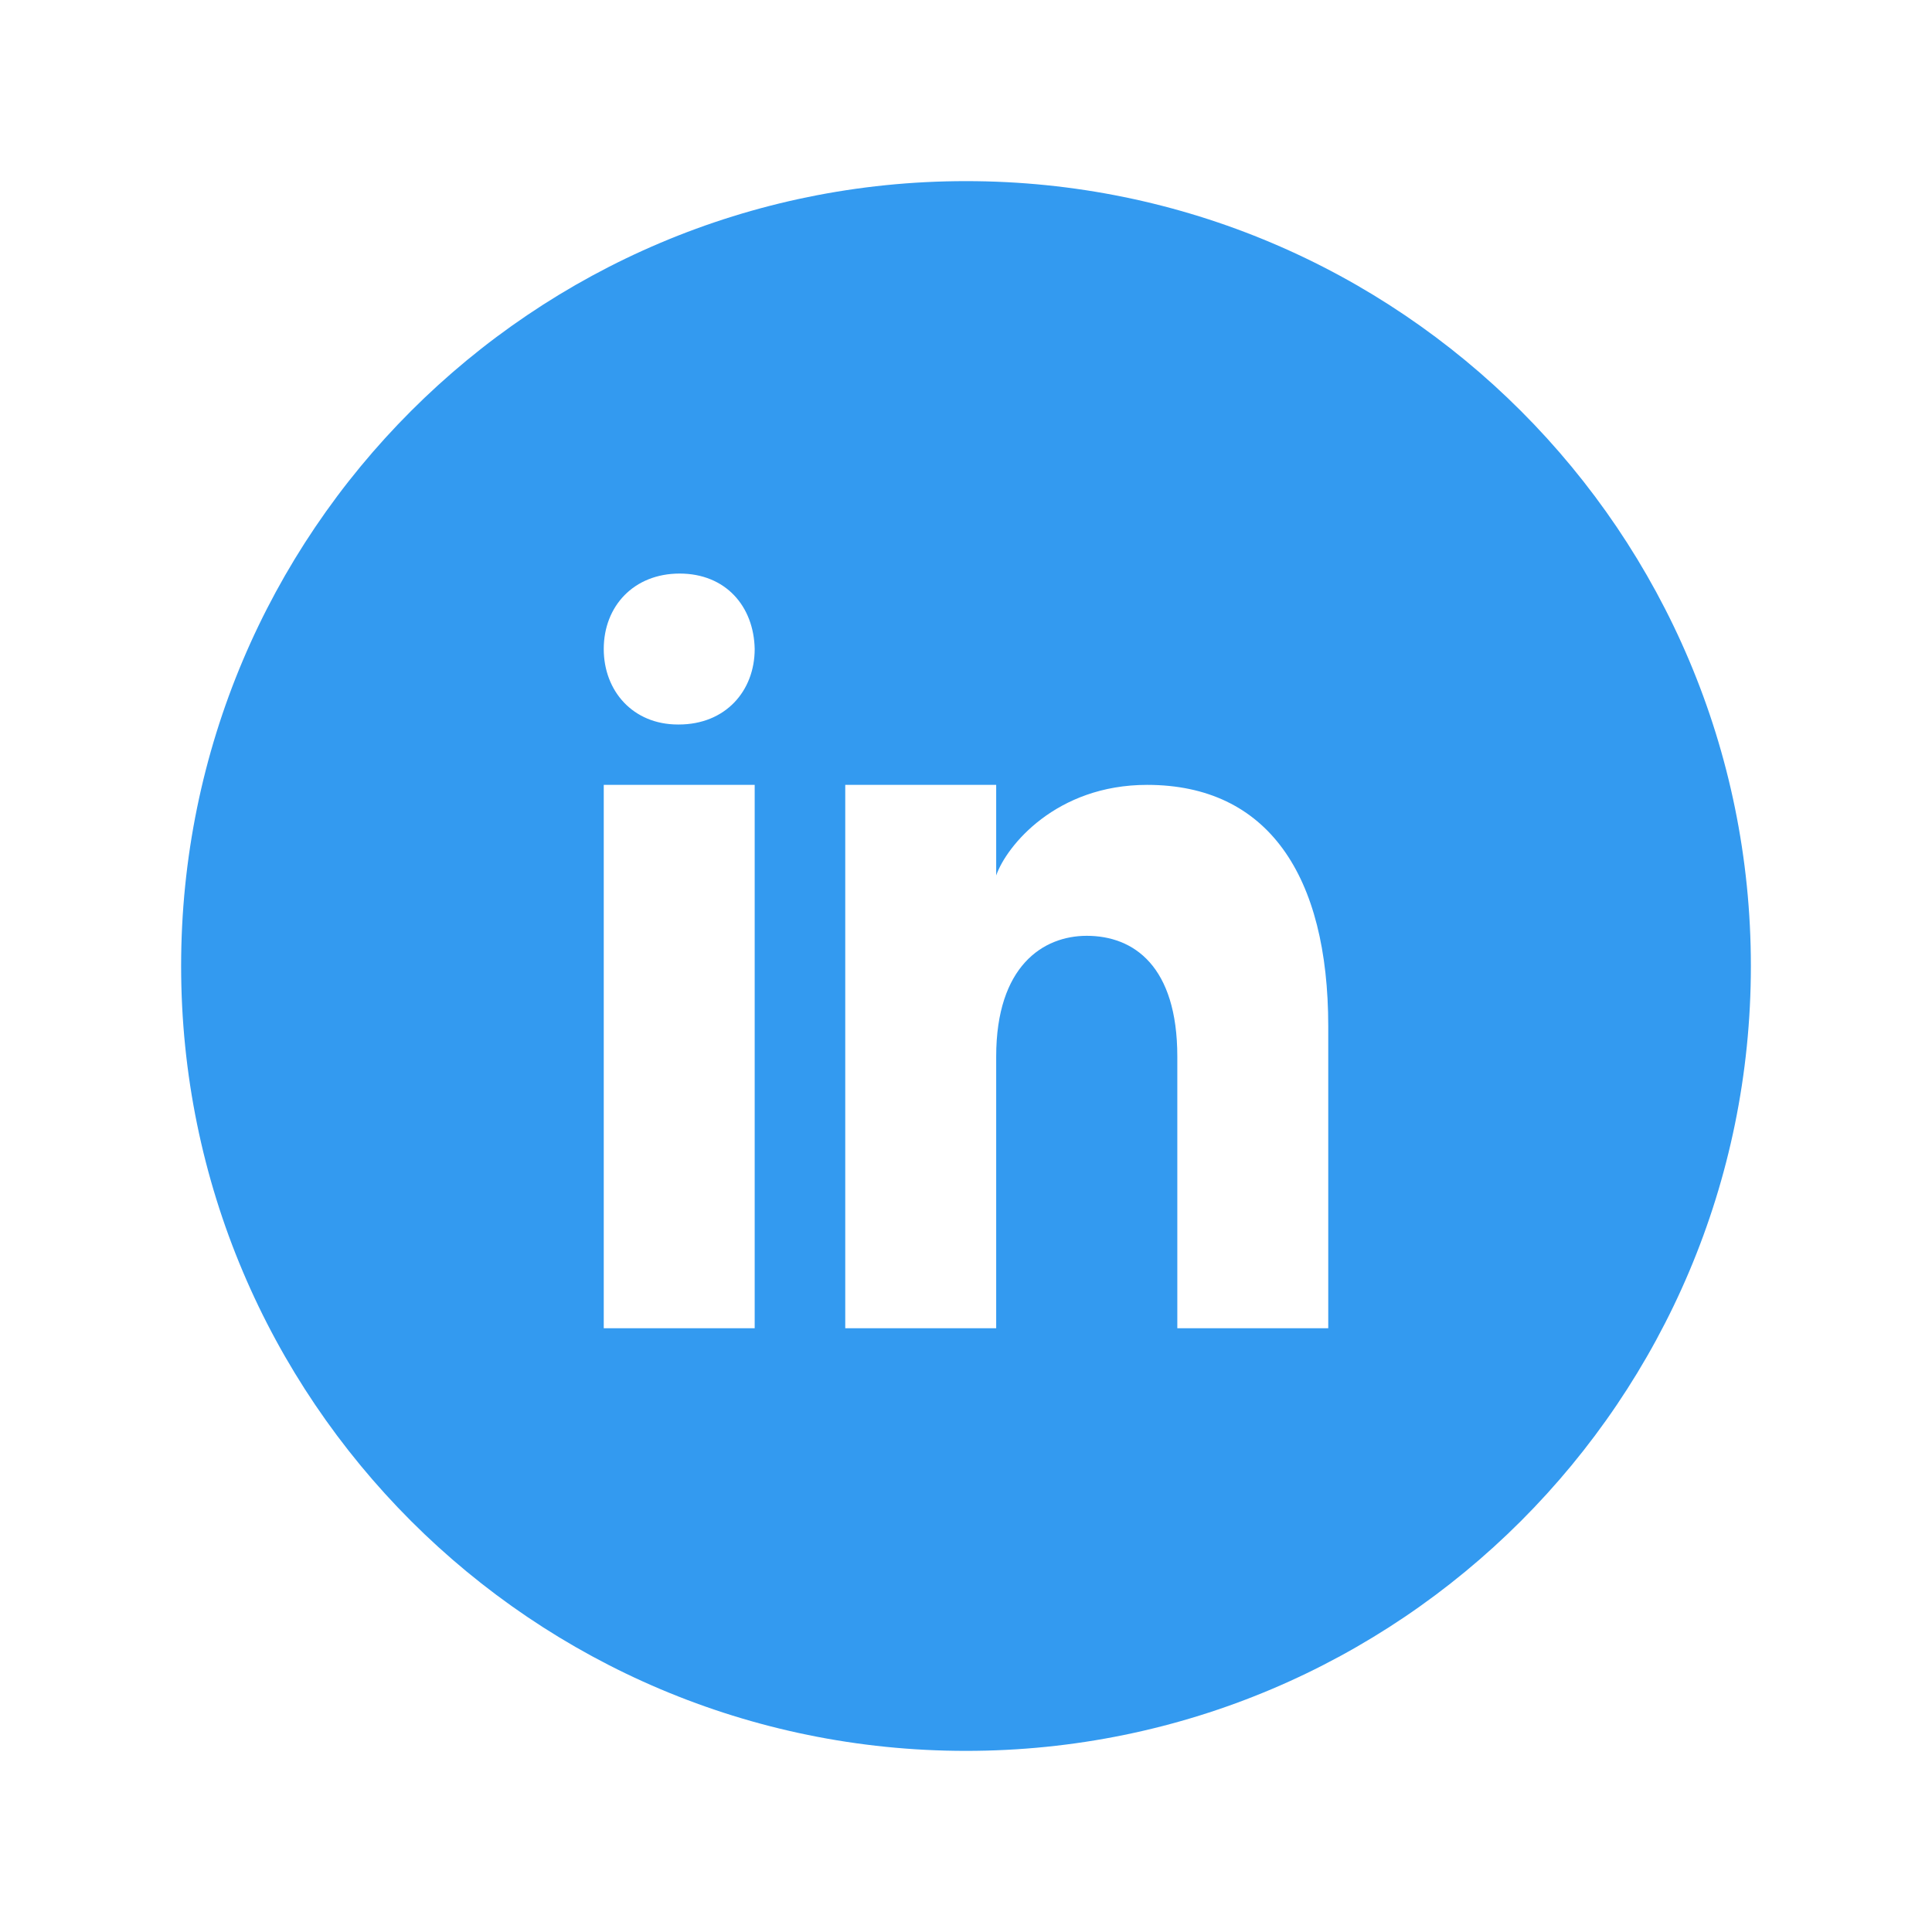
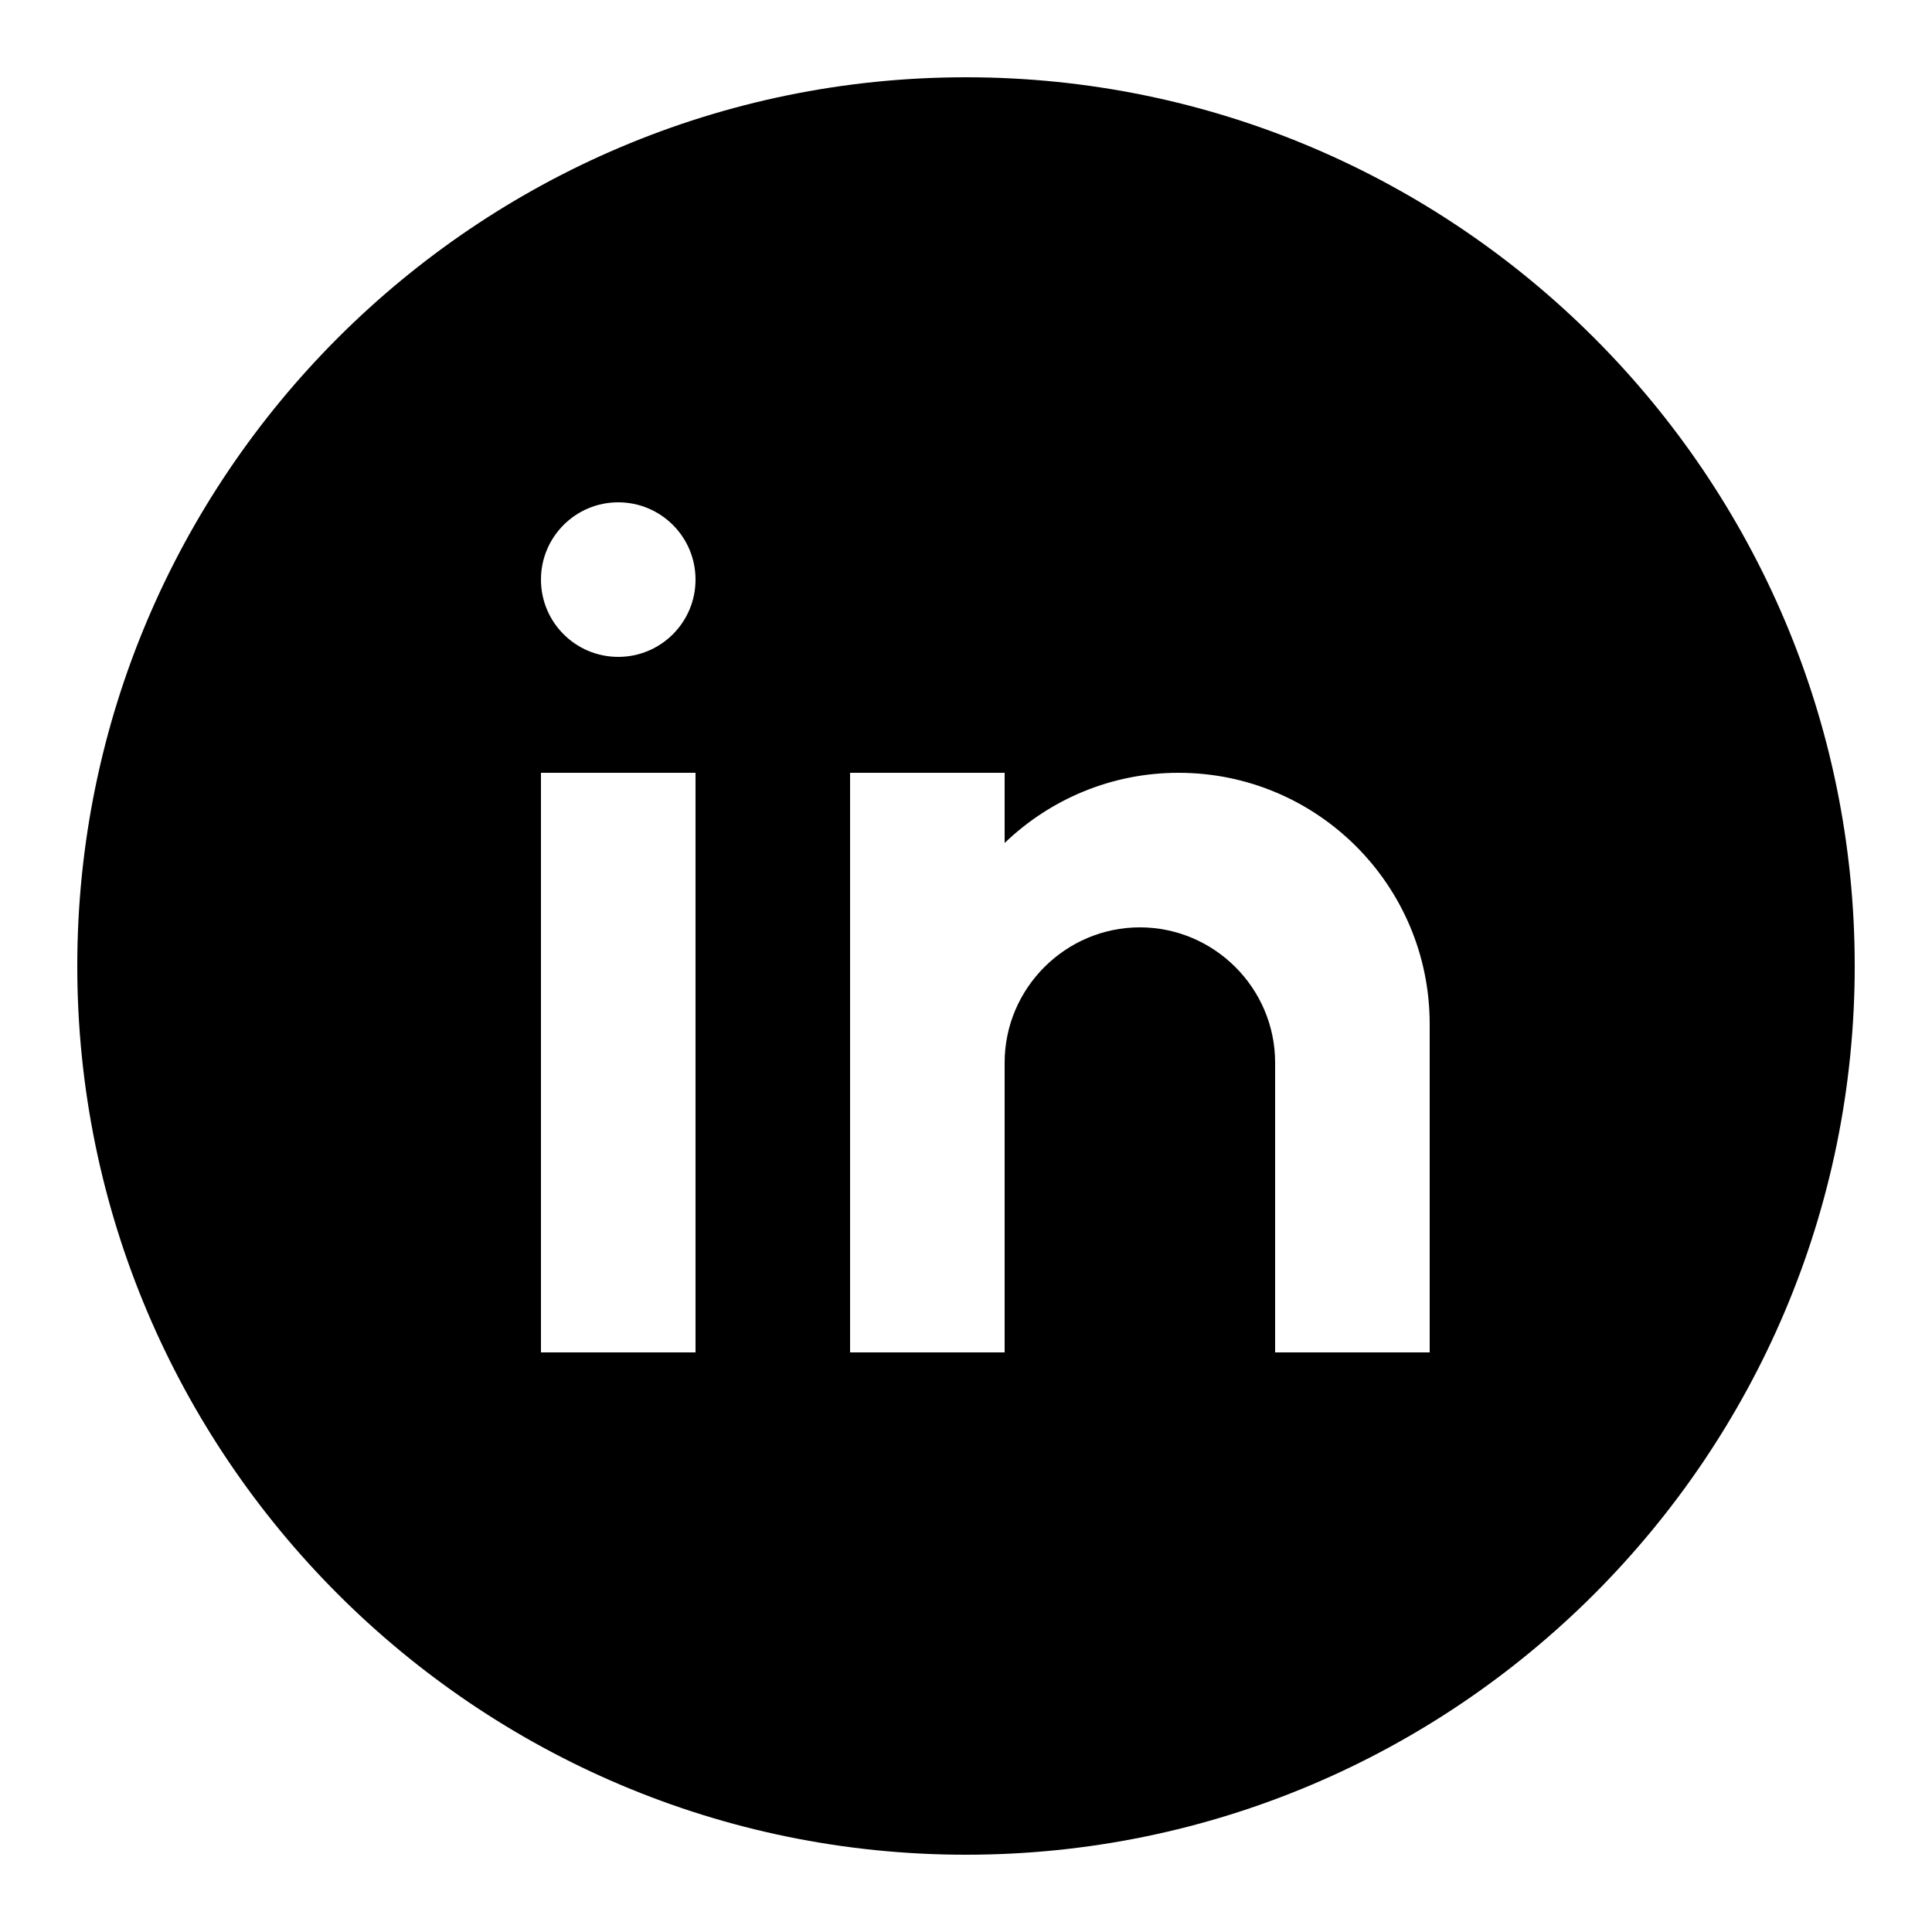
- <svg xmlns="http://www.w3.org/2000/svg" viewBox="0,0,256,256" width="42px" height="42px" fill-rule="nonzero">
-   <g fill="#339af0" fill-rule="nonzero" stroke="none" stroke-width="1" stroke-linecap="butt" stroke-linejoin="miter" stroke-miterlimit="10" stroke-dasharray="" stroke-dashoffset="0" font-family="none" font-weight="none" font-size="none" text-anchor="none" style="mix-blend-mode: normal">
-     <g transform="scale(4,4)">
-       <path d="M32,6c-14.359,0 -26,11.641 -26,26c0,14.359 11.641,26 26,26c14.359,0 26,-11.641 26,-26c0,-14.359 -11.641,-26 -26,-26zM25,44h-5v-18h5zM22.485,24h-0.028c-1.492,0 -2.457,-1.112 -2.457,-2.501c0,-1.419 0.995,-2.499 2.514,-2.499c1.521,0 2.458,1.08 2.486,2.499c0,1.388 -0.965,2.501 -2.515,2.501zM44,44h-5v-9c0,-3 -1.446,-4 -3,-4c-1.445,0 -3,1 -3,4v9h-5v-18h5v3c0.343,-0.981 1.984,-3 5,-3c4,0 6,3 6,8z" />
-     </g>
-   </g>
+ <svg xmlns="http://www.w3.org/2000/svg" viewBox="0 0 50 50" width="50px" height="50px">
+   <path d="M25,2C12.318,2,2,12.317,2,25s10.318,23,23,23s23-10.317,23-23S37.682,2,25,2z M18,35h-4V20h4V35z M16,17 c-1.105,0-2-0.895-2-2c0-1.105,0.895-2,2-2s2,0.895,2,2C18,16.105,17.105,17,16,17z M37,35h-4v-5v-2.5c0-1.925-1.575-3.5-3.5-3.5 S26,25.575,26,27.5V35h-4V20h4v1.816C27.168,20.694,28.752,20,30.5,20c3.59,0,6.5,2.91,6.5,6.5V35z" />
</svg>
